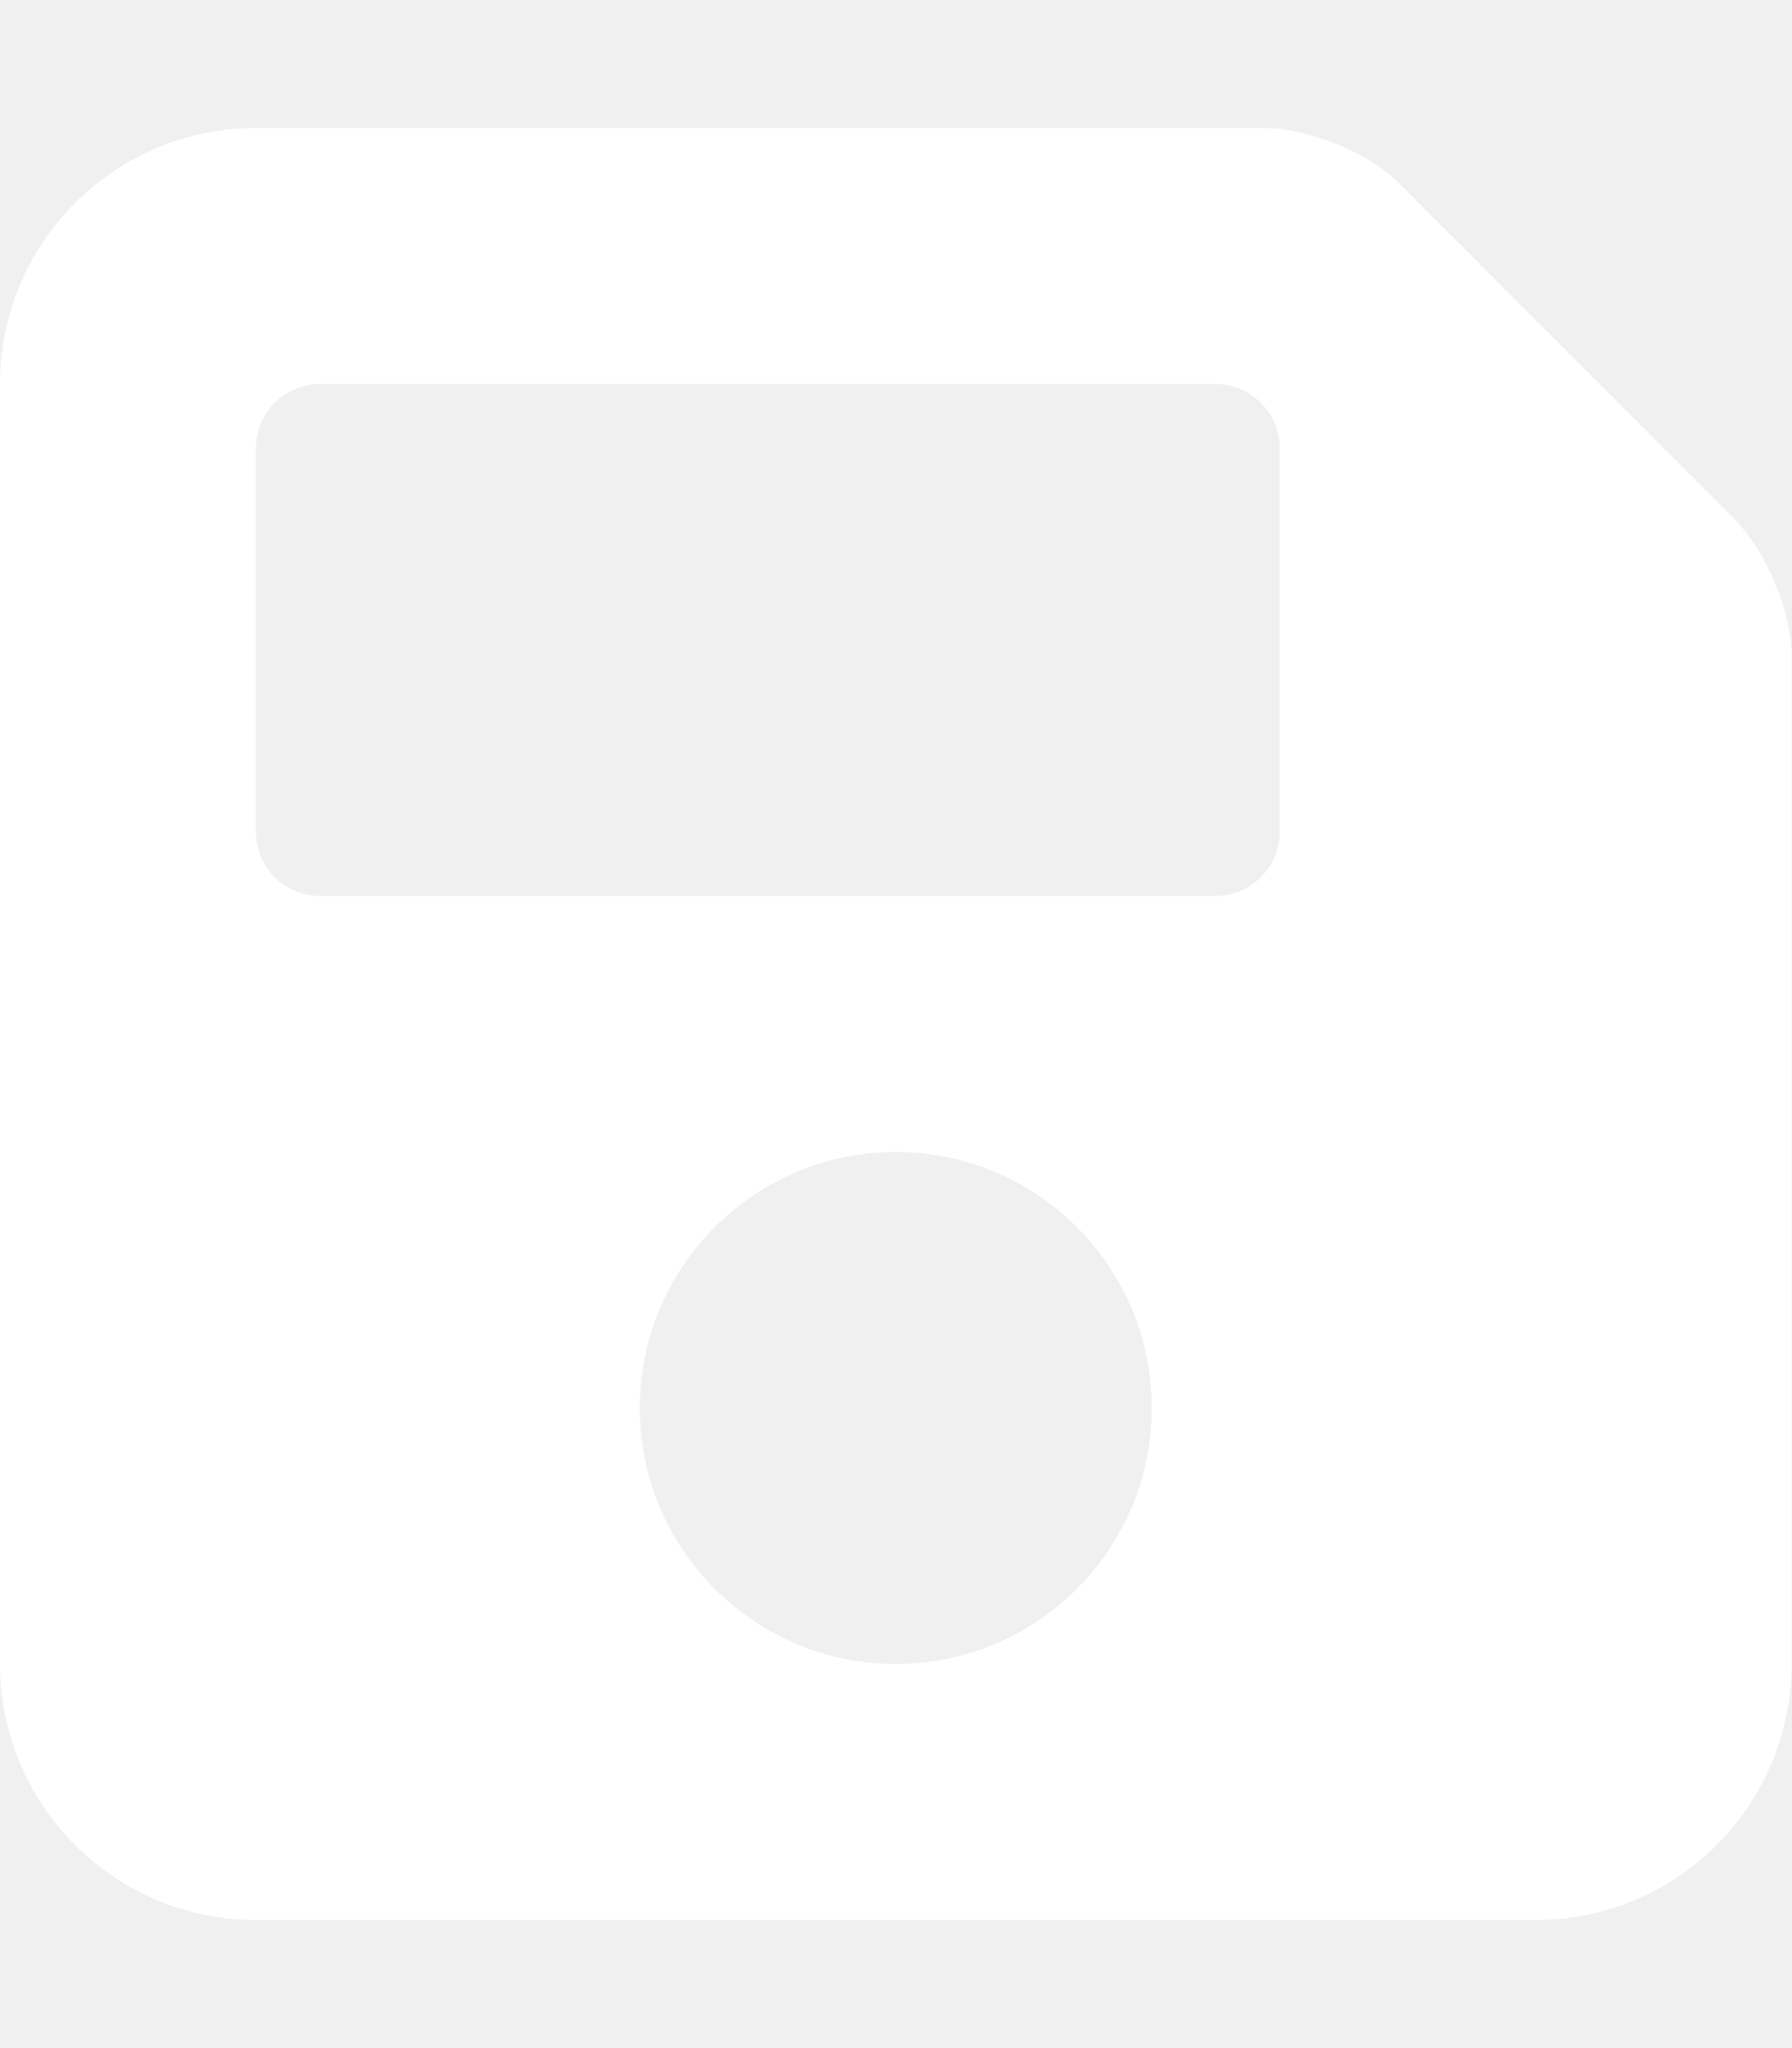
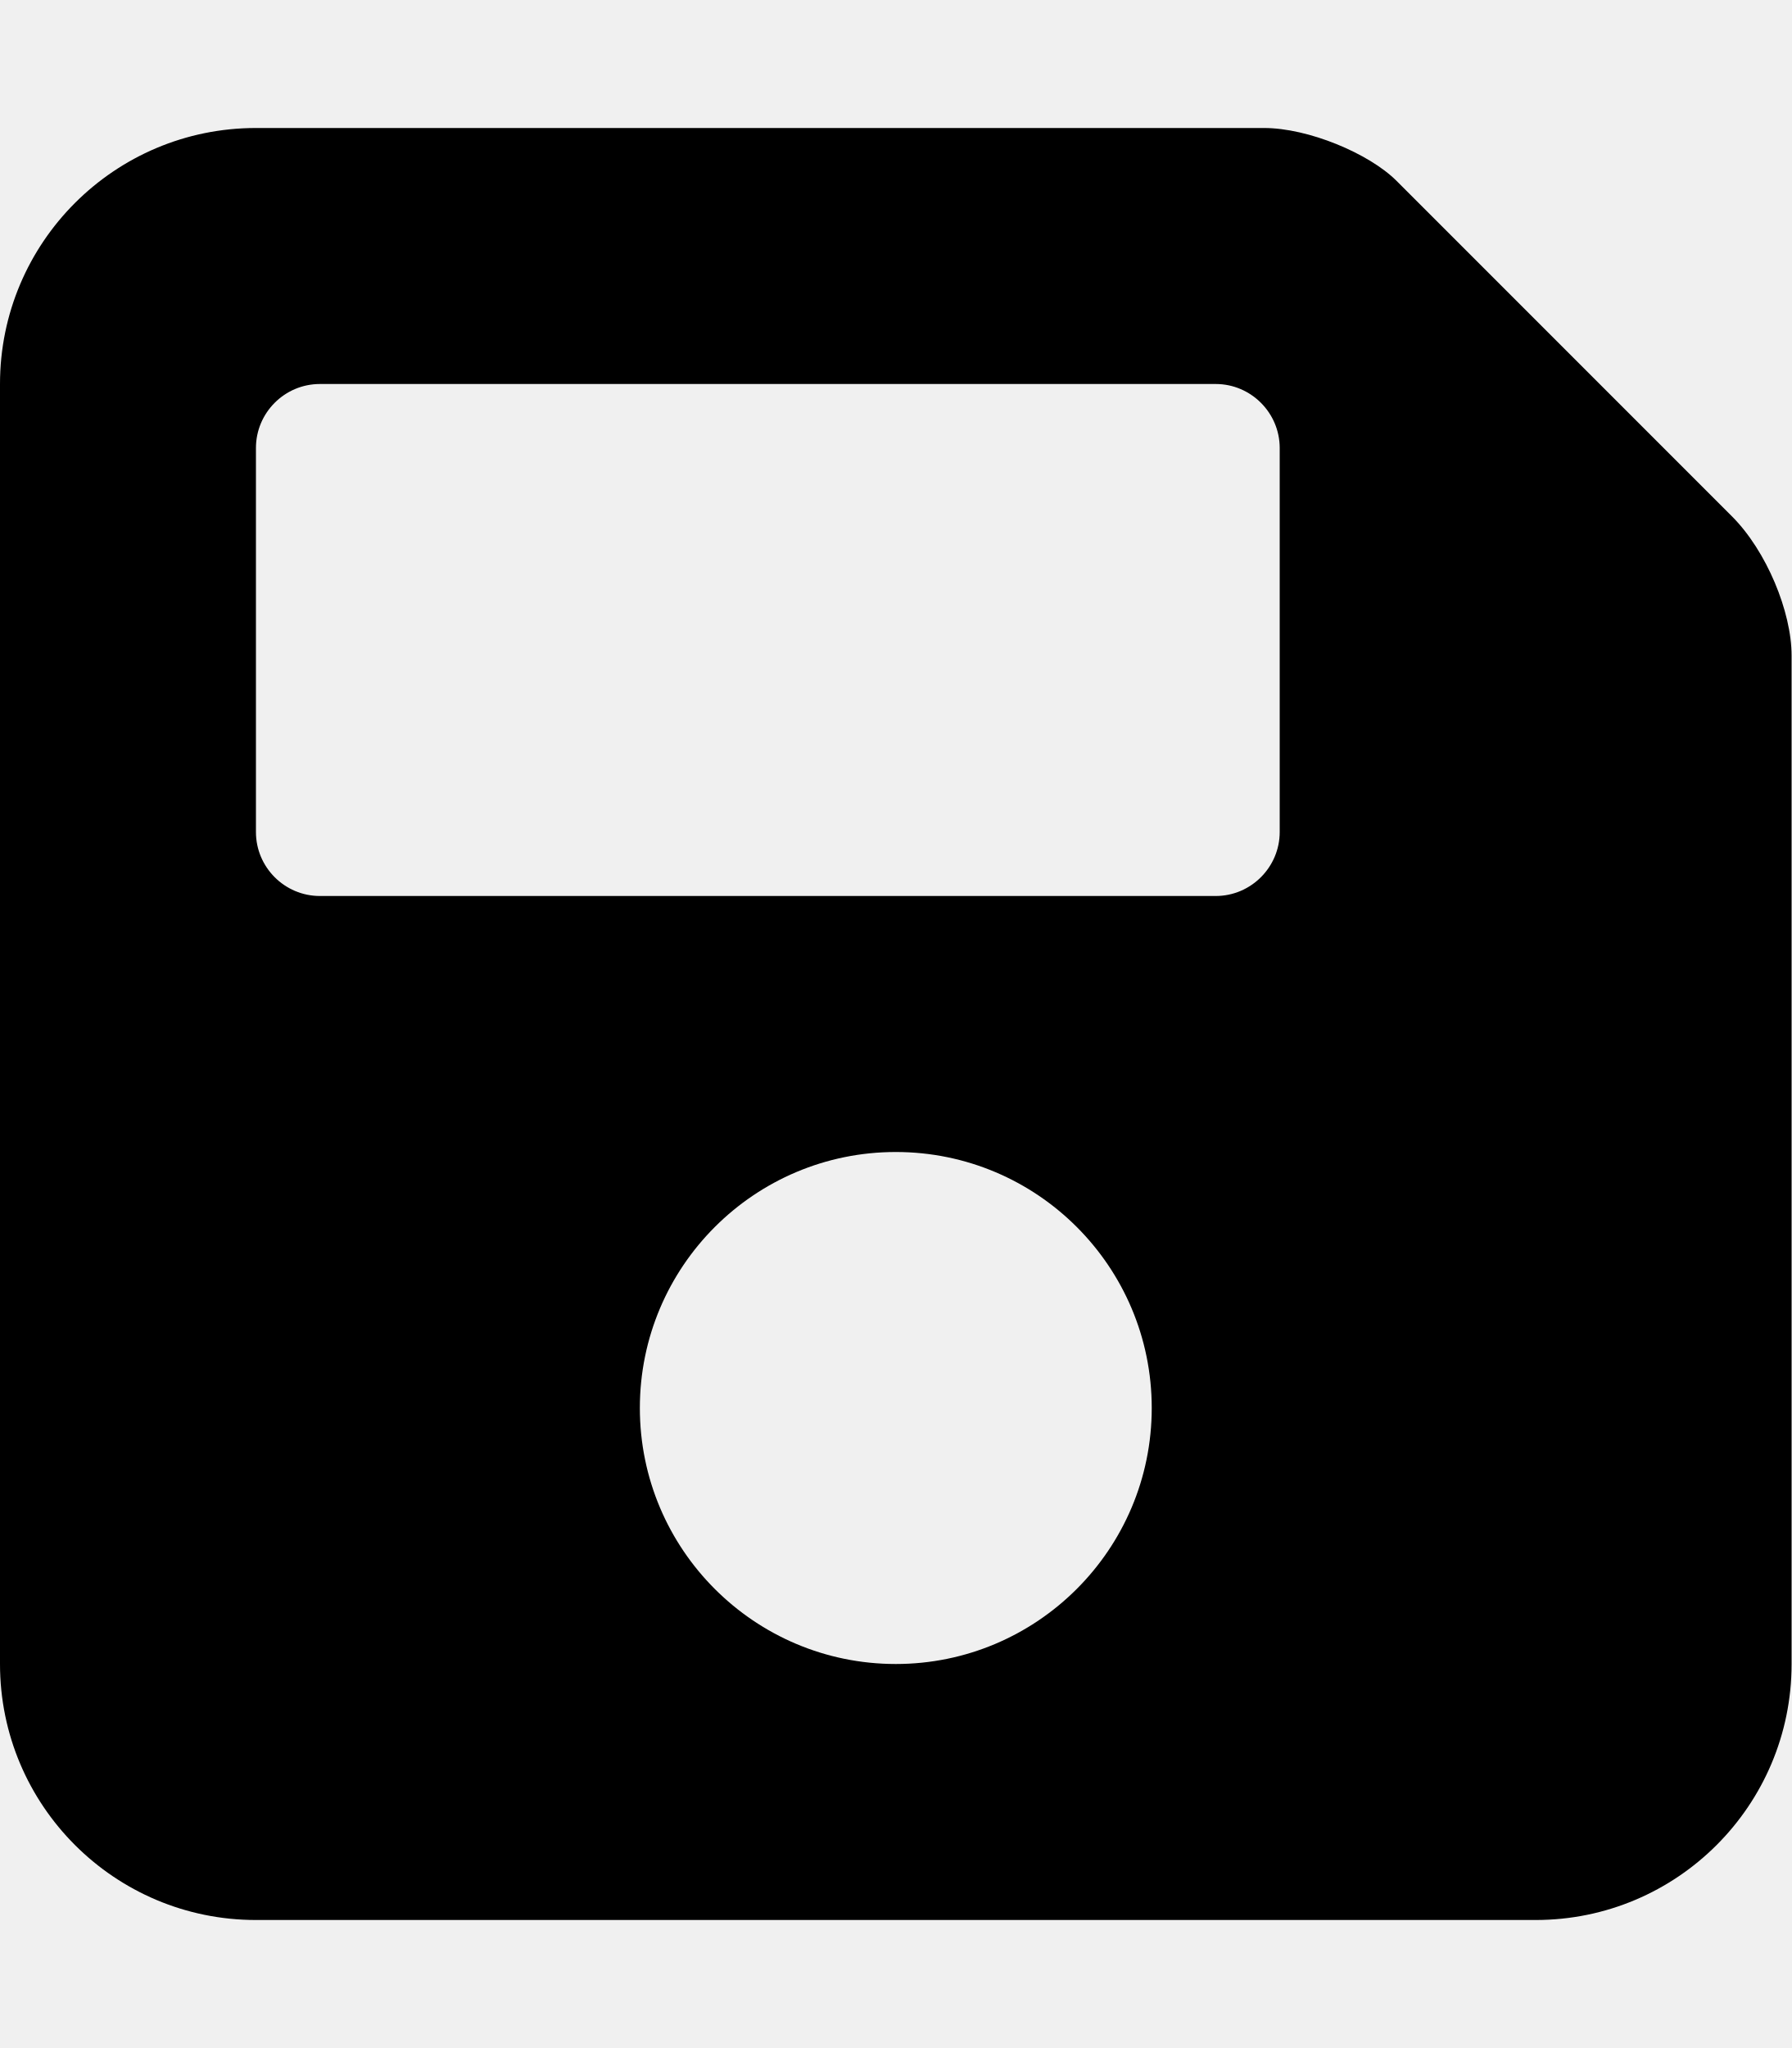
<svg xmlns="http://www.w3.org/2000/svg" aria-hidden="true" focusable="false" data-prefix="fas" data-icon="floppy-disk" class="svg-inline--fa fa-floppy-disk" role="img" viewBox="0 0 448 512">
-   <path fill="currentColor" d="M433.1 129.1l-83.9-83.9C342.3 38.32 327.1 32 316.1 32H64C28.65 32 0 60.65 0 96v320c0 35.35 28.65 64 64 64h320c35.35 0 64-28.65 64-64V163.9C448 152.9 441.7 137.7 433.1 129.1zM224 416c-35.34 0-64-28.66-64-64s28.66-64 64-64s64 28.66 64 64S259.3 416 224 416zM320 208C320 216.8 312.8 224 304 224h-224C71.16 224 64 216.8 64 208v-96C64 103.2 71.16 96 80 96h224C312.8 96 320 103.2 320 112V208z" style="fill: #FFFFFF;" />
+   <path fill="currentColor" d="M433.1 129.1l-83.9-83.9C342.3 38.32 327.1 32 316.1 32H64C28.65 32 0 60.65 0 96v320c0 35.35 28.65 64 64 64h320c35.35 0 64-28.65 64-64V163.9C448 152.9 441.7 137.7 433.1 129.1zM224 416c-35.34 0-64-28.66-64-64s28.66-64 64-64s64 28.66 64 64S259.3 416 224 416zM320 208C320 216.8 312.8 224 304 224h-224C71.16 224 64 216.8 64 208v-96C64 103.2 71.16 96 80 96h224C312.8 96 320 103.2 320 112V208z" />
</svg>
